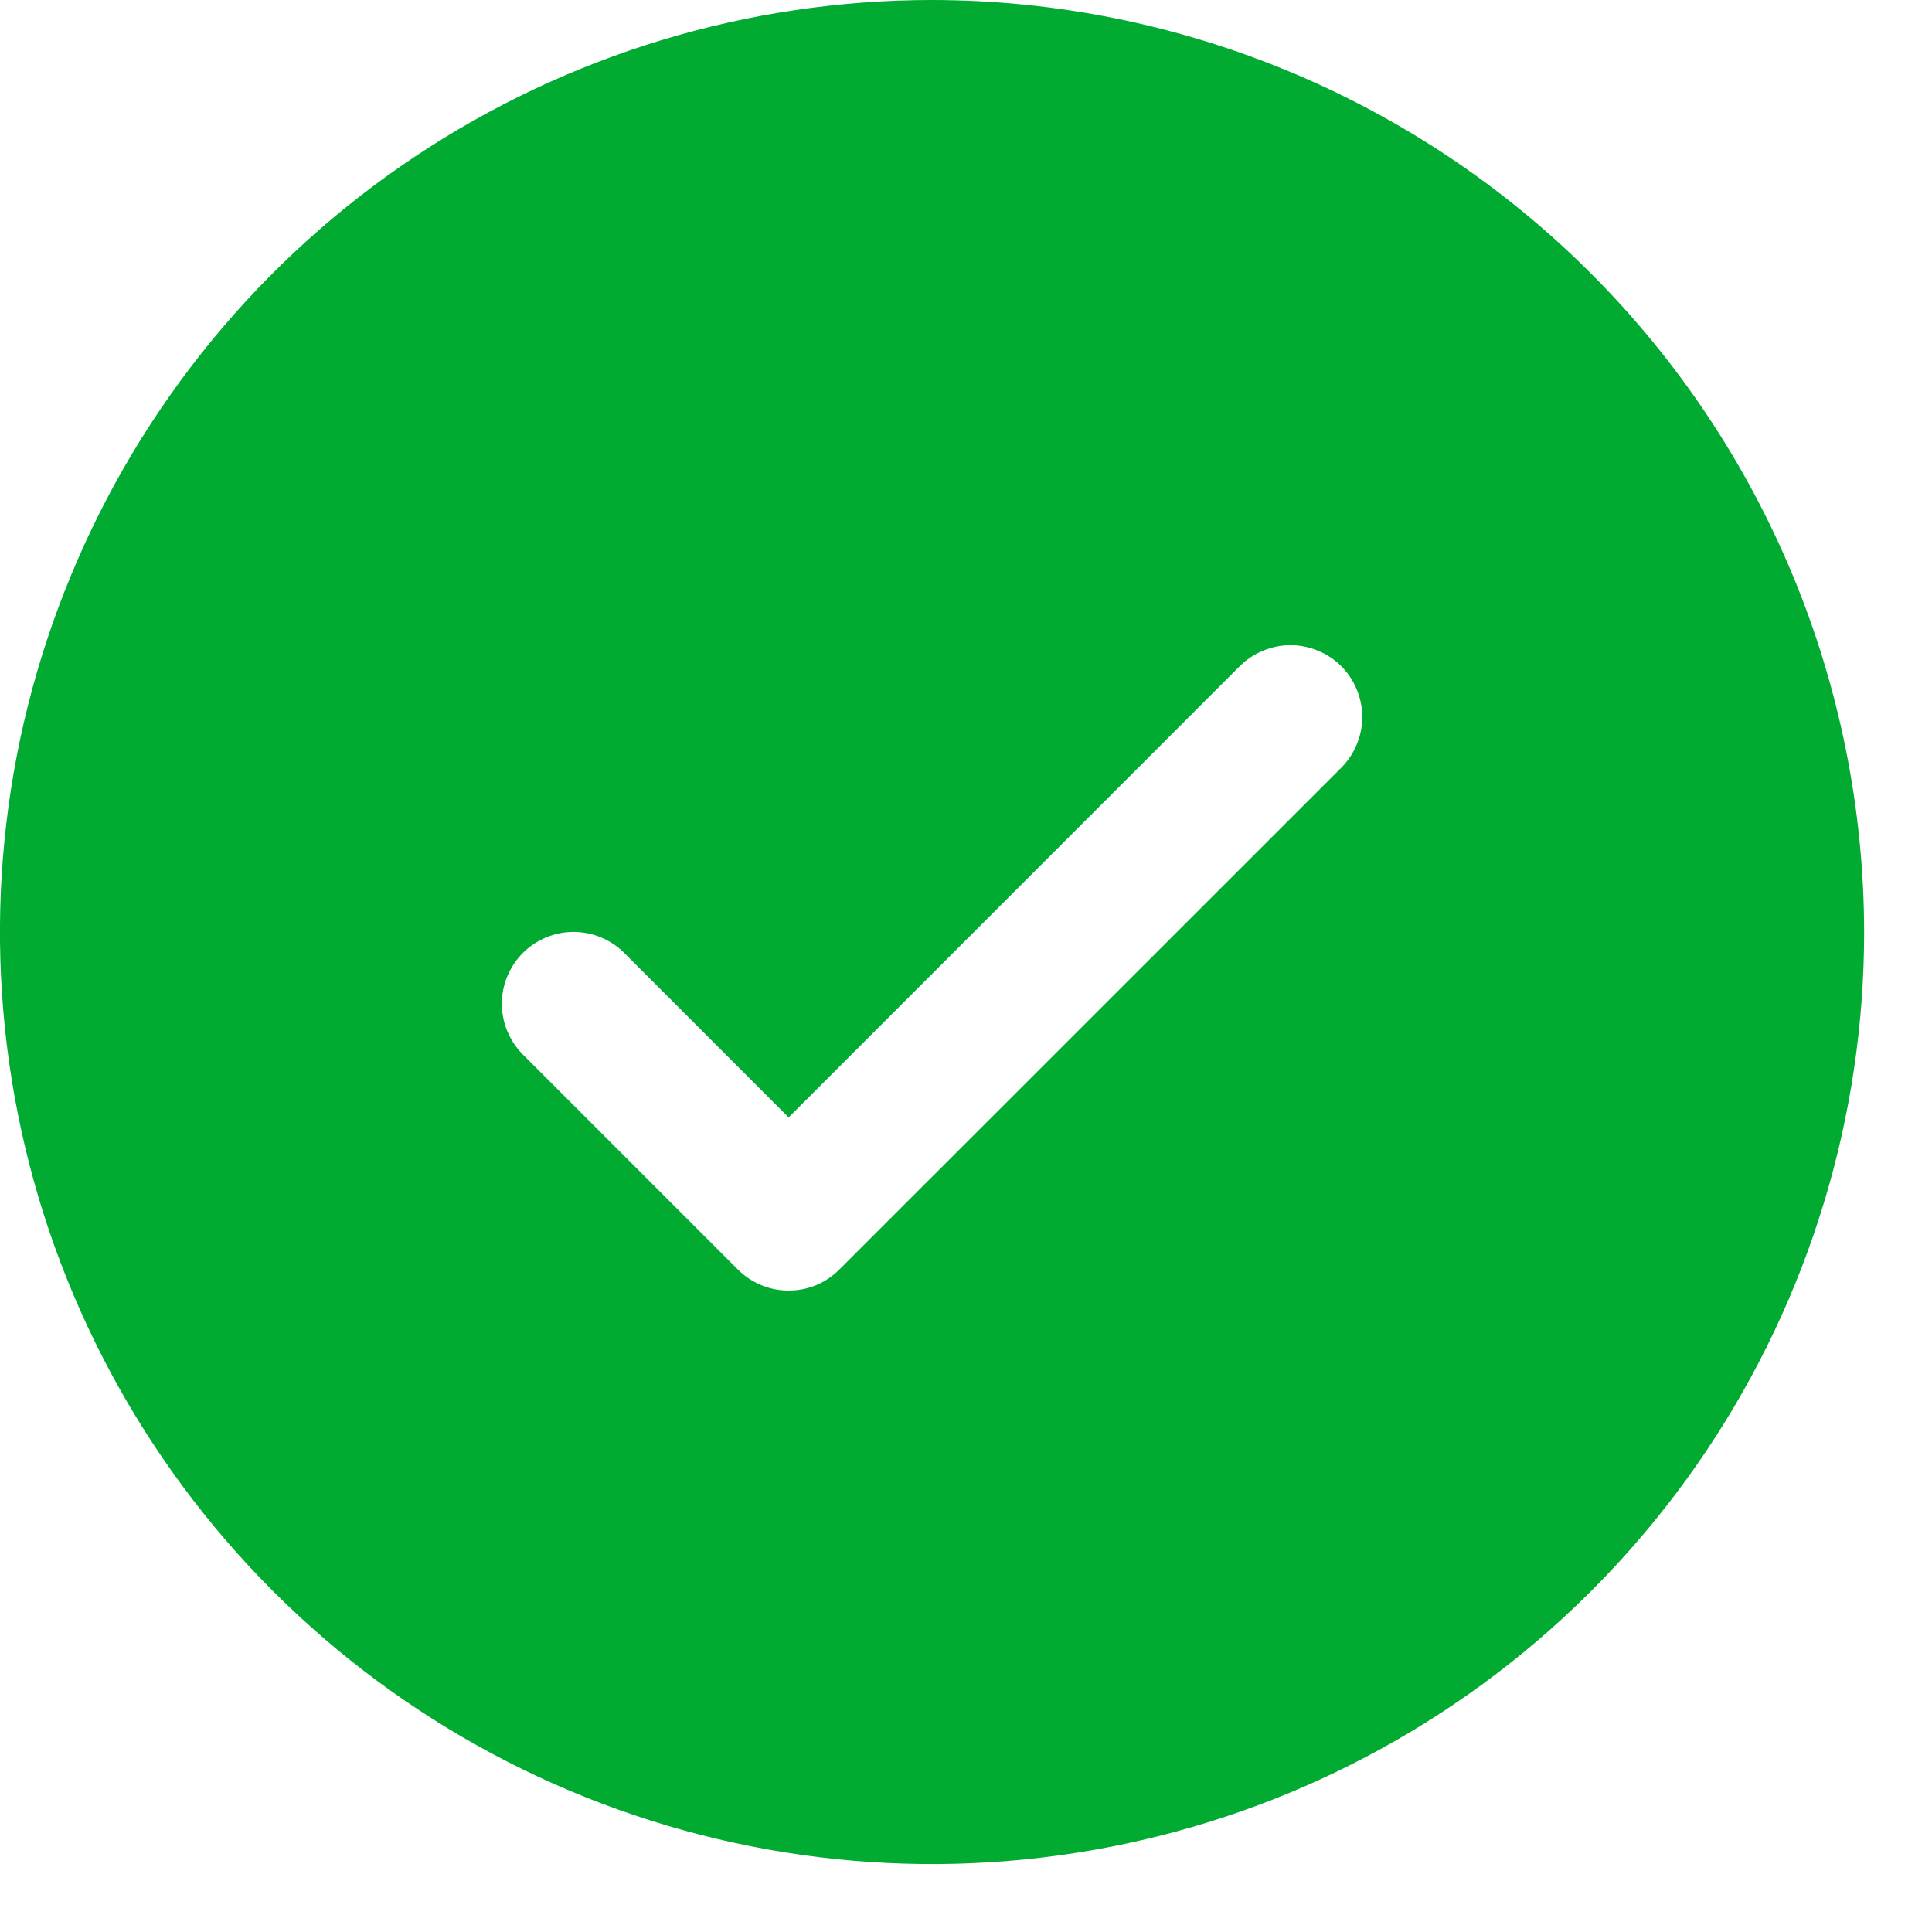
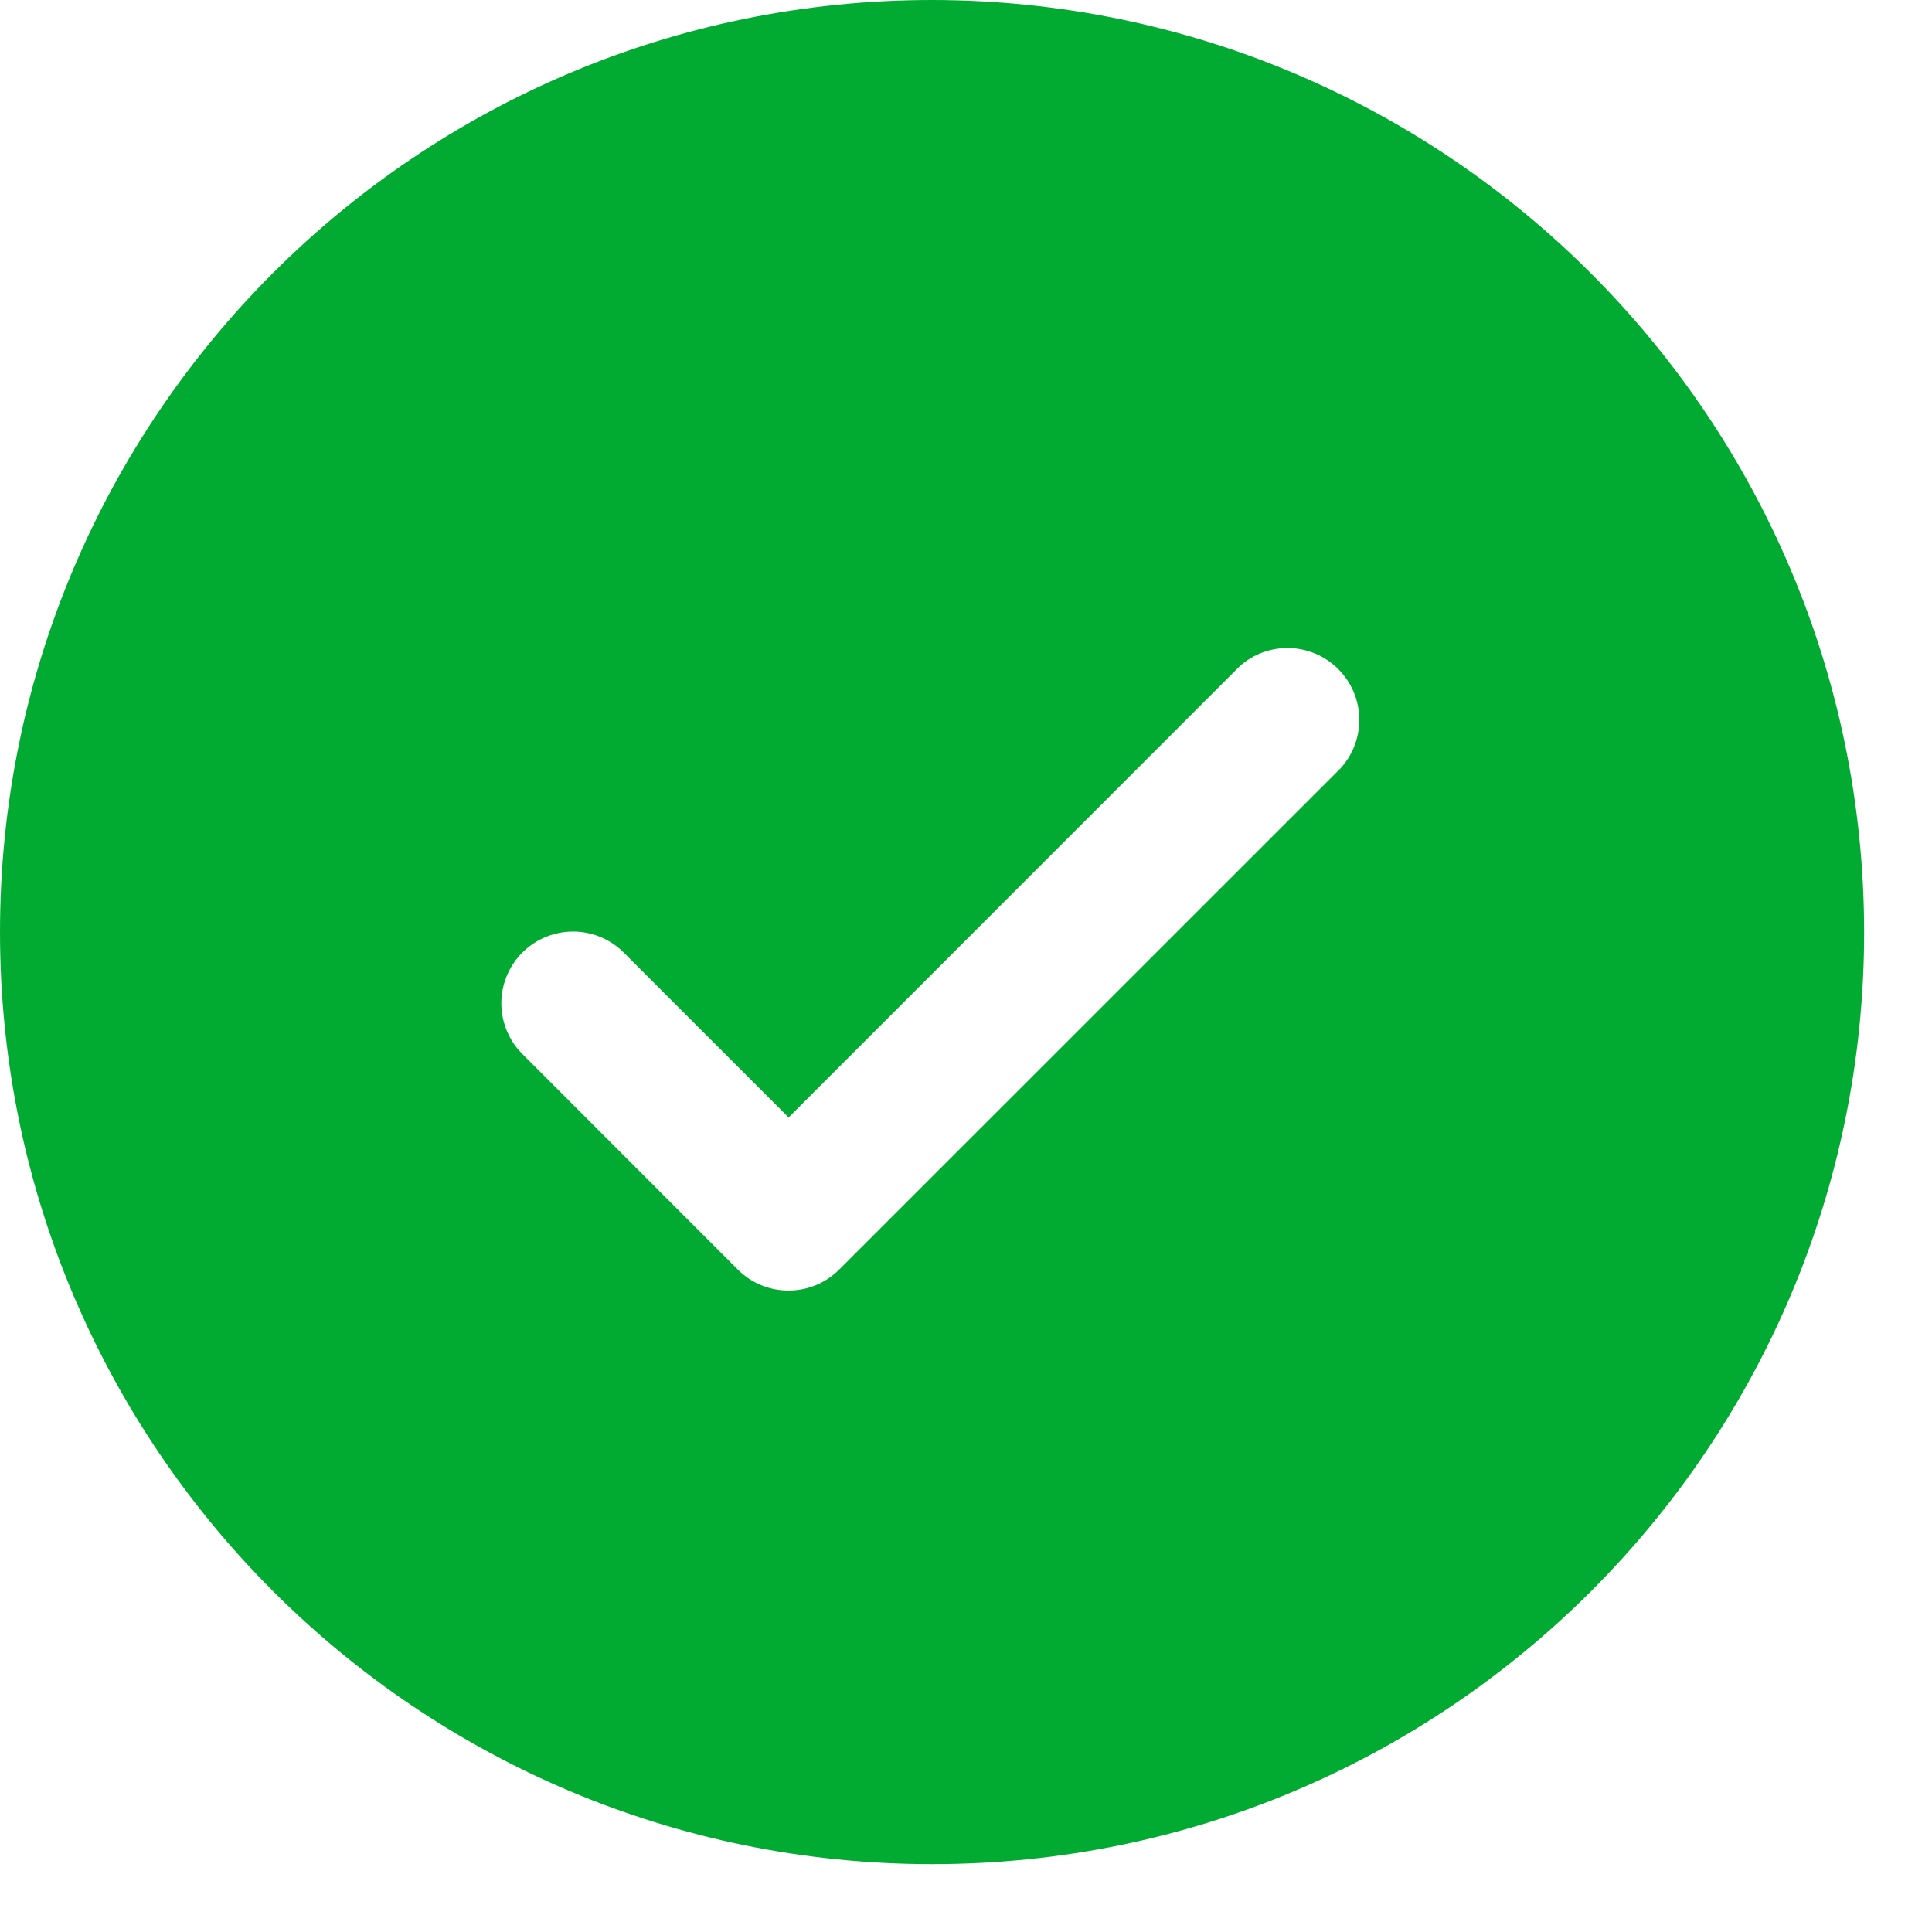
- <svg xmlns="http://www.w3.org/2000/svg" width="16" height="16" viewBox="0 0 16 16" fill="none">
-   <path d="M7.719 0C6.192 0 4.7 0.453 3.43 1.301C2.161 2.149 1.172 3.354 0.588 4.765C0.003 6.175 -0.15 7.727 0.148 9.225C0.446 10.722 1.181 12.097 2.261 13.177C3.34 14.256 4.716 14.991 6.213 15.289C7.71 15.587 9.262 15.434 10.673 14.85C12.083 14.266 13.289 13.276 14.137 12.007C14.985 10.738 15.438 9.245 15.438 7.719C15.435 5.672 14.621 3.71 13.174 2.263C11.727 0.816 9.765 0.002 7.719 0ZM11.108 6.358L6.951 10.514C6.896 10.569 6.831 10.613 6.759 10.643C6.687 10.673 6.609 10.688 6.531 10.688C6.453 10.688 6.376 10.673 6.304 10.643C6.232 10.613 6.166 10.569 6.111 10.514L4.33 8.733C4.219 8.621 4.156 8.47 4.156 8.312C4.156 8.155 4.219 8.004 4.33 7.892C4.441 7.781 4.592 7.718 4.75 7.718C4.908 7.718 5.059 7.781 5.17 7.892L6.531 9.254L10.267 5.517C10.323 5.462 10.388 5.418 10.46 5.389C10.532 5.359 10.61 5.343 10.688 5.343C10.765 5.343 10.843 5.359 10.915 5.389C10.987 5.418 11.052 5.462 11.108 5.517C11.163 5.573 11.207 5.638 11.236 5.71C11.266 5.782 11.282 5.859 11.282 5.938C11.282 6.016 11.266 6.093 11.236 6.165C11.207 6.237 11.163 6.302 11.108 6.358Z" fill="#01AB31" />
+ <svg xmlns="http://www.w3.org/2000/svg" width="16" height="16" fill="none" viewBox="0 0 16 16">
+   <path fill="#01ab31" d="M7.719 0a7.719 7.719 0 1 0 7.719 7.719A7.727 7.727 0 0 0 7.718 0m3.389 6.358L6.95 10.514a.594.594 0 0 1-.84 0L4.33 8.733a.594.594 0 1 1 .84-.84l1.361 1.361 3.736-3.737a.595.595 0 0 1 .84.84" />
</svg>
